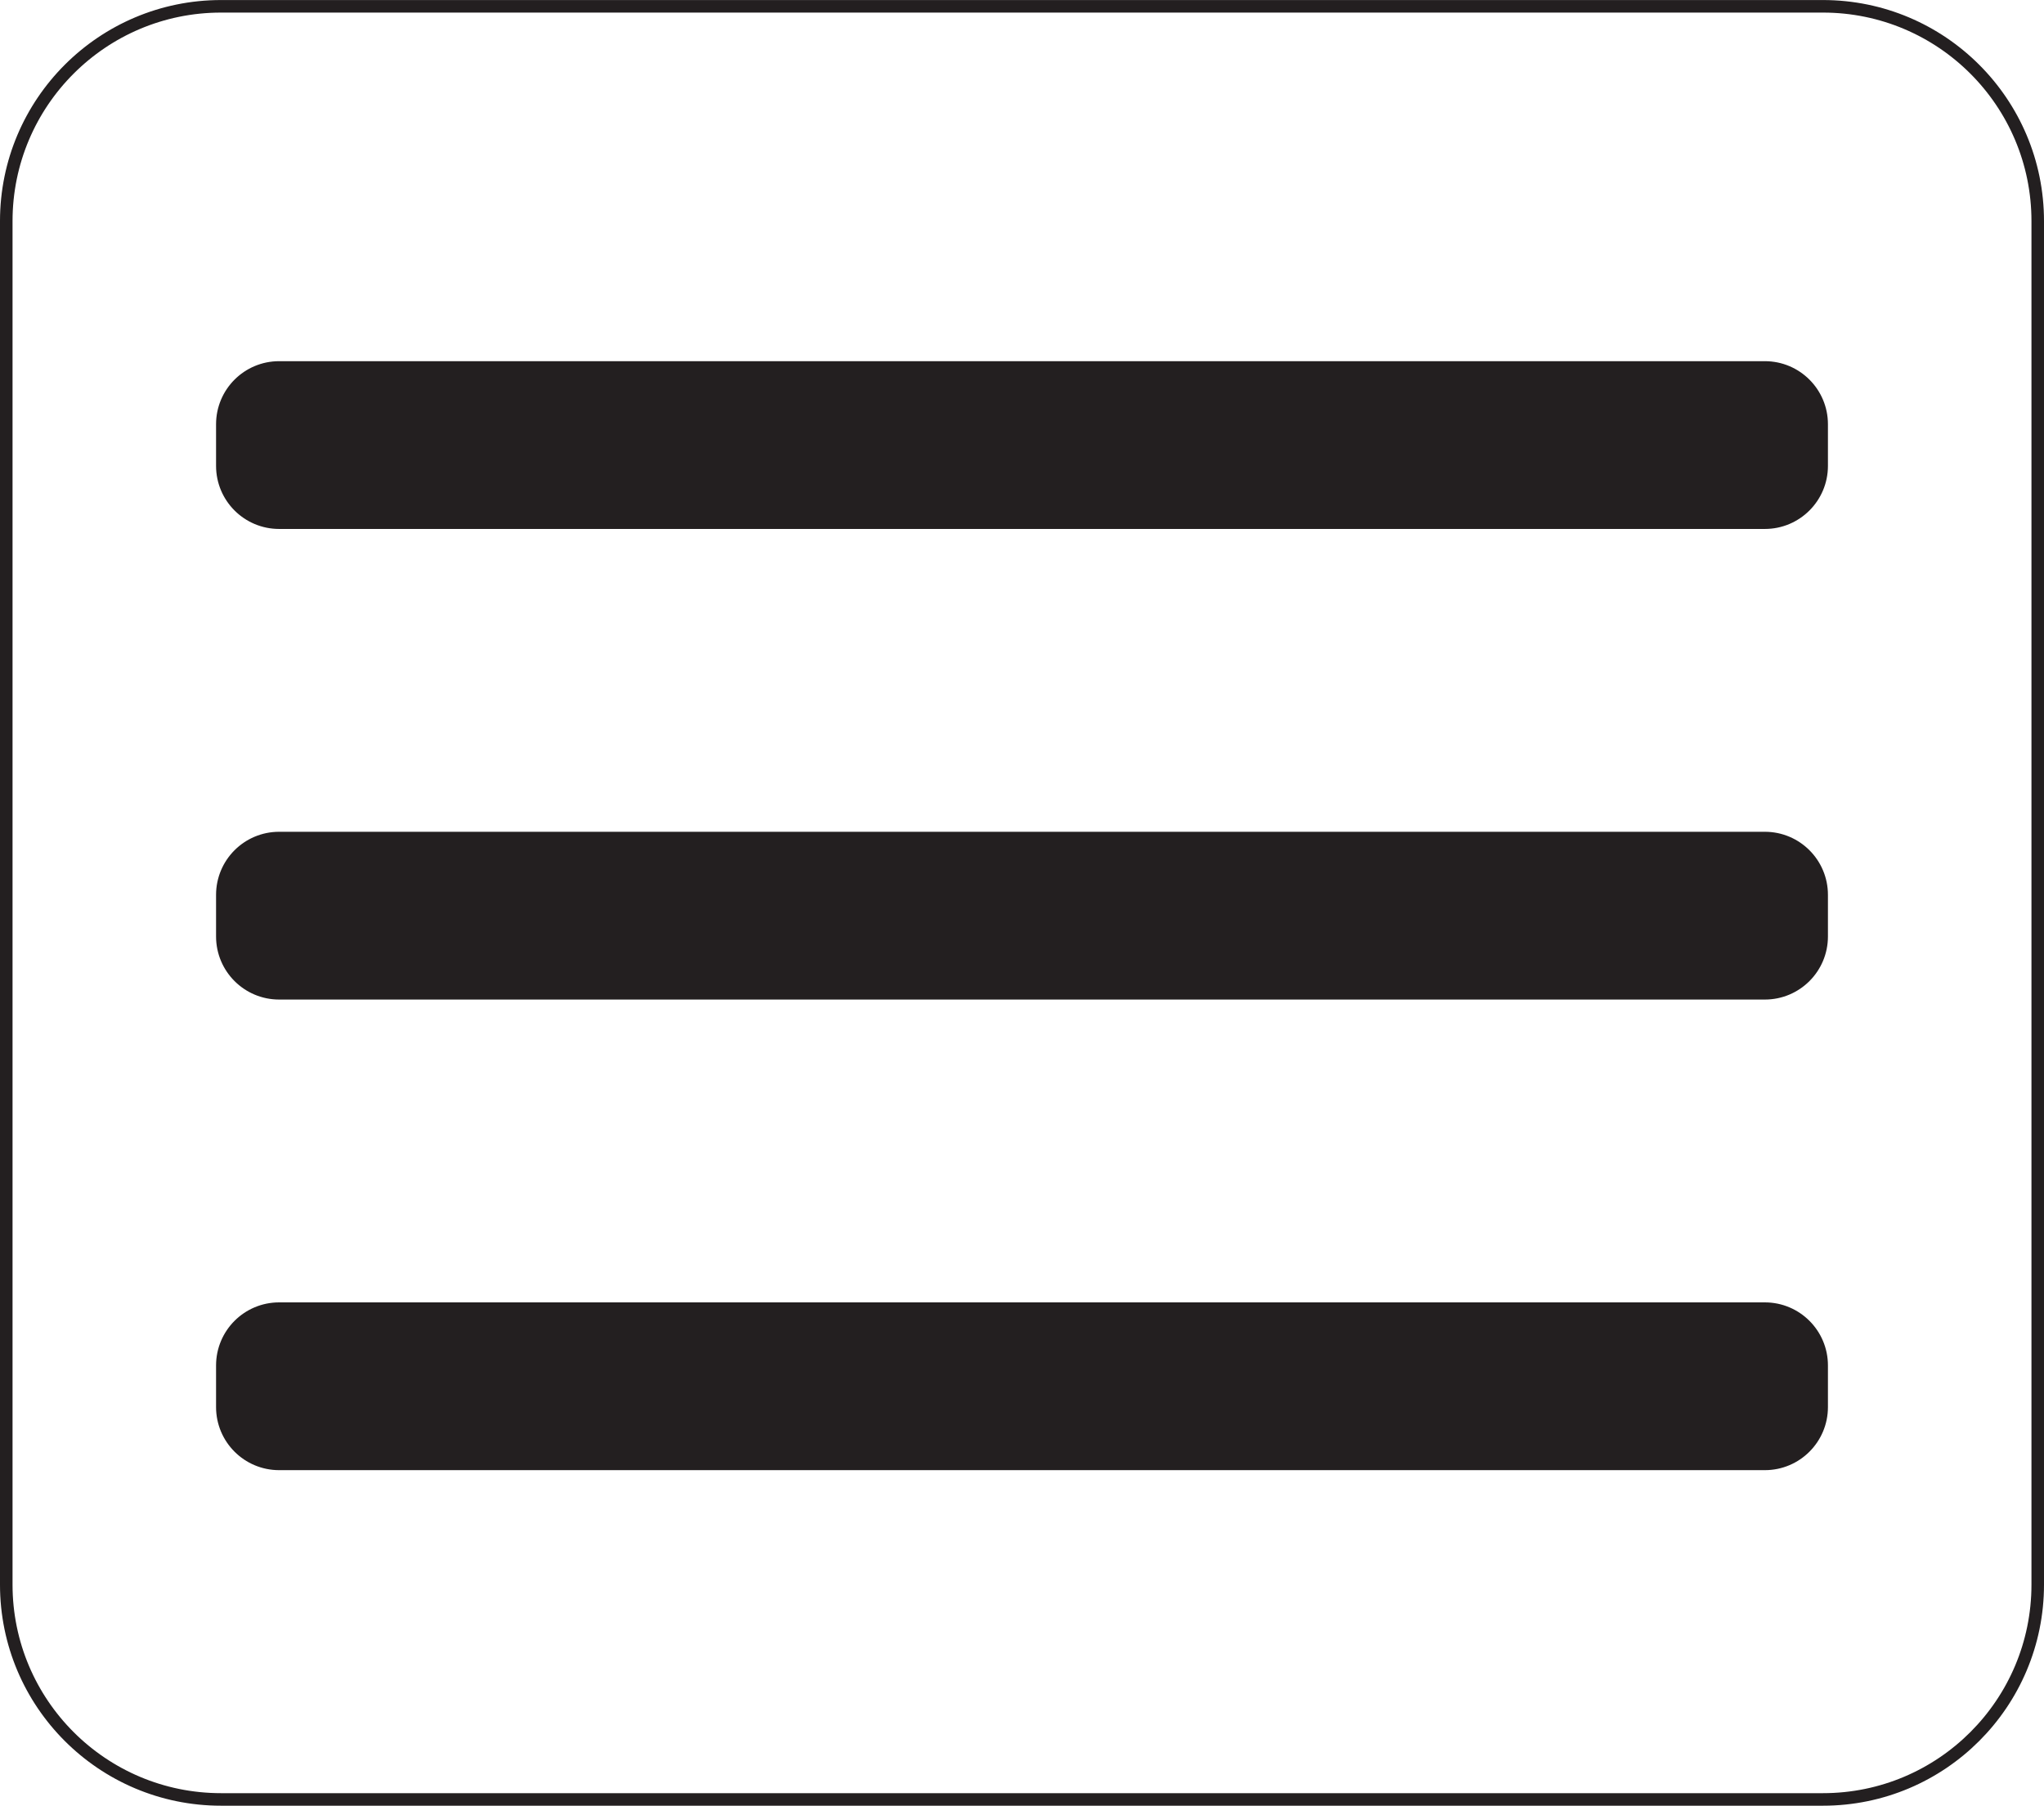
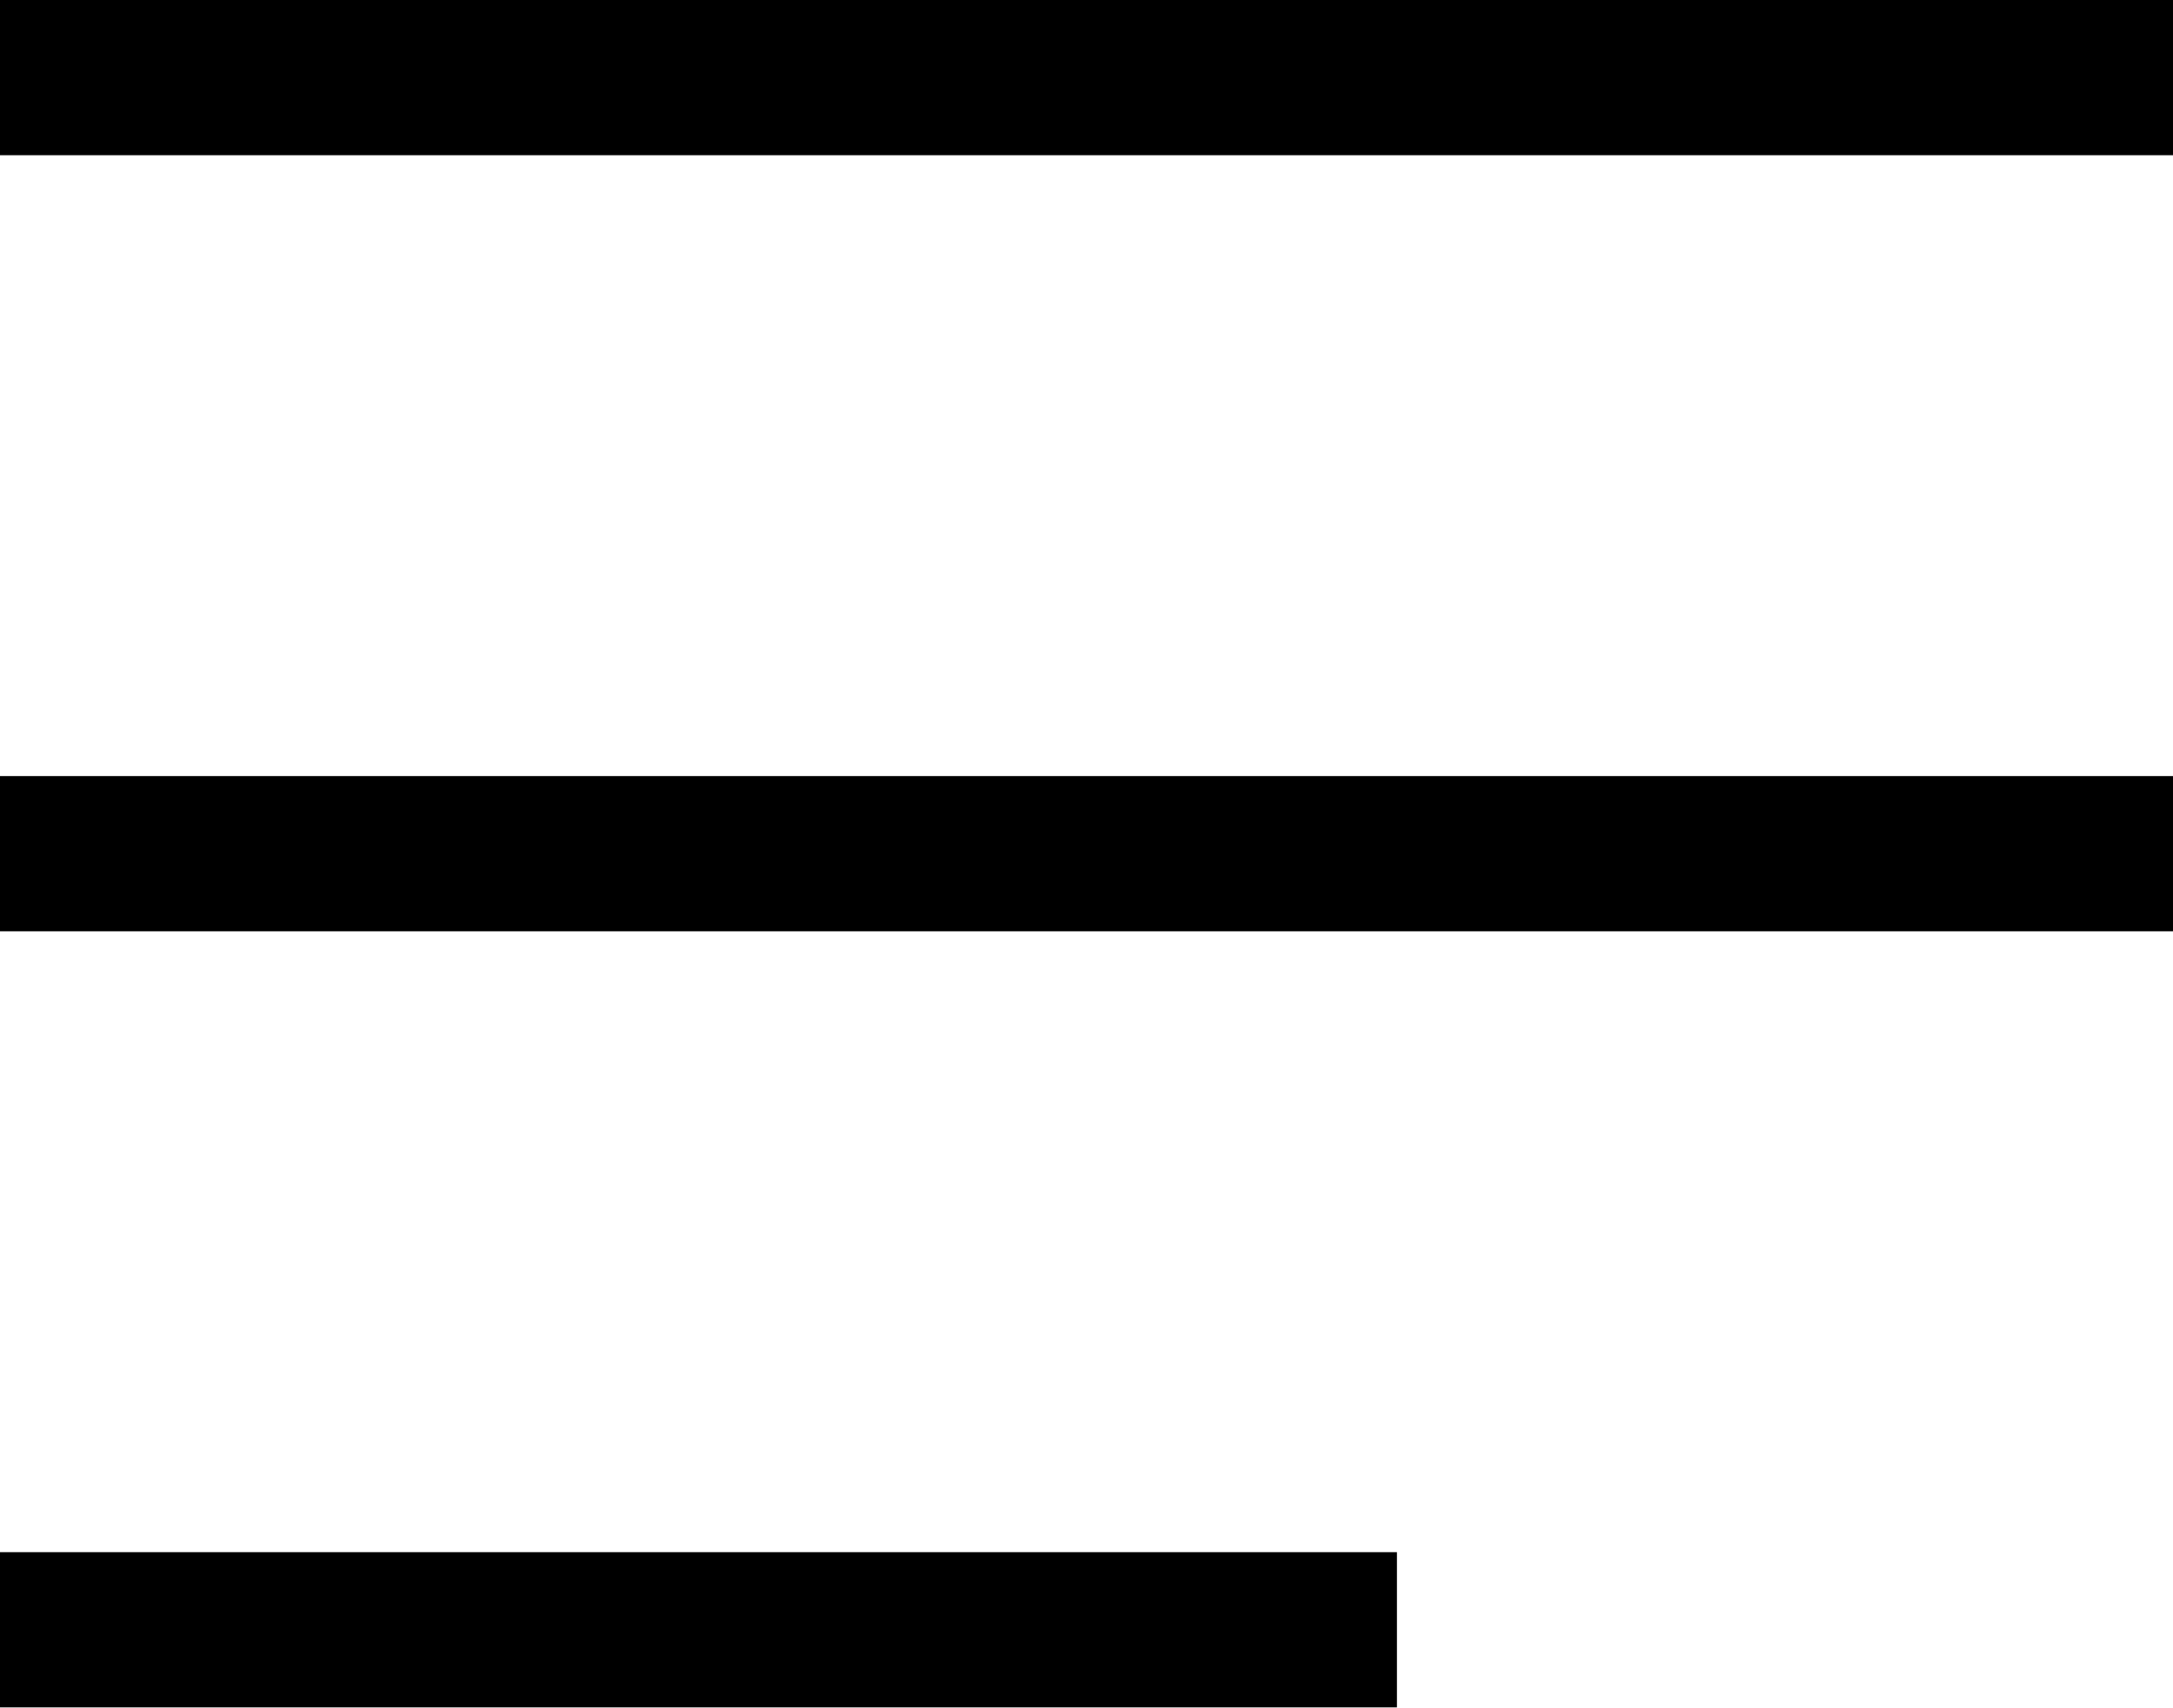
- <svg xmlns="http://www.w3.org/2000/svg" id="Layer_1" data-name="Layer 1" width="57.5mm" height="50.8mm" viewBox="0 0 163 144">
-   <defs>
-     <style>
-       .cls-1 {
-         fill: none;
-       }
- 
-       .cls-1, .cls-2 {
-         stroke: #231f20;
-         stroke-miterlimit: 10;
-       }
- 
-       .cls-2 {
-         fill: #231f20;
-       }
-     </style>
-   </defs>
-   <g>
-     <rect class="cls-1" x="0.5" y="0.5" width="162" height="143" rx="17.13" />
-     <rect class="cls-2" x="17.73" y="29.3" width="127.54" height="12.38" rx="4.53" />
-     <rect class="cls-2" x="17.73" y="66.83" width="127.54" height="12.38" rx="4.53" />
-     <rect class="cls-2" x="17.73" y="104.36" width="127.54" height="12.38" rx="4.53" />
-   </g>
+ <svg xmlns="http://www.w3.org/2000/svg" id="Layer_1" data-name="Layer 1" viewBox="0 0 14 11">
+   <rect width="14" height="1" />
+   <rect y="5" width="14" height="1" />
+   <rect y="10" width="9" height="1" />
</svg>
